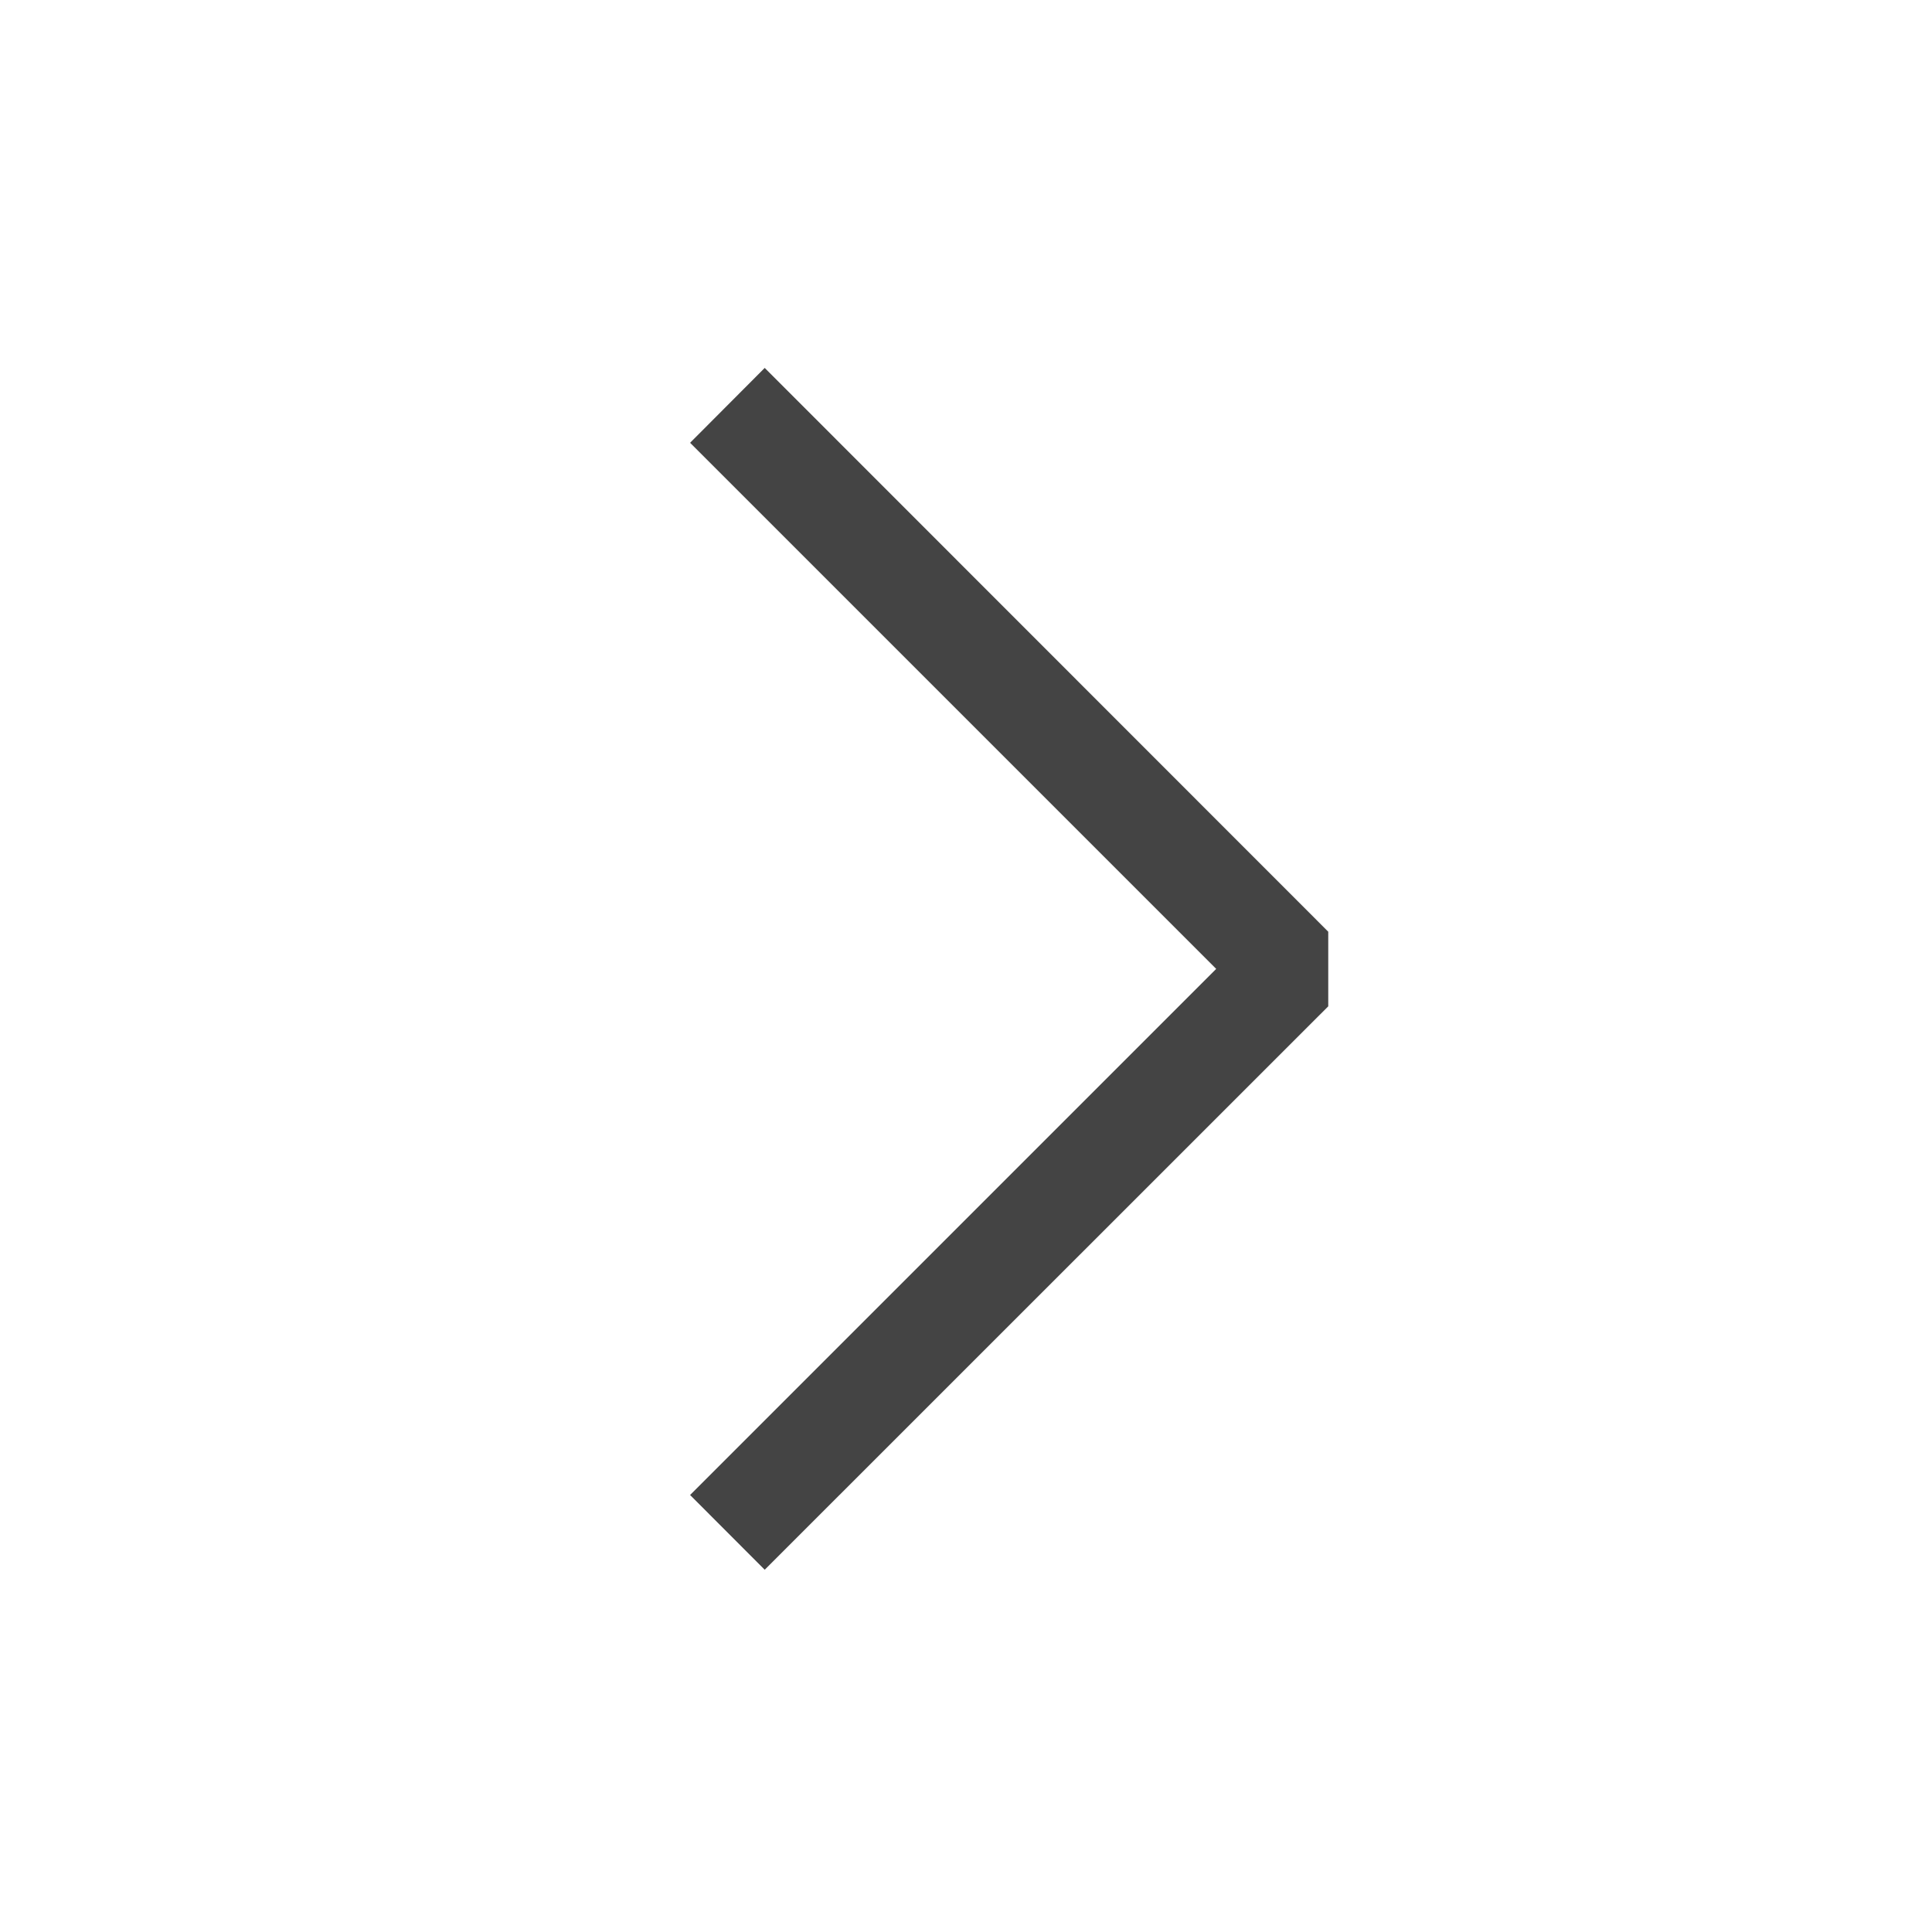
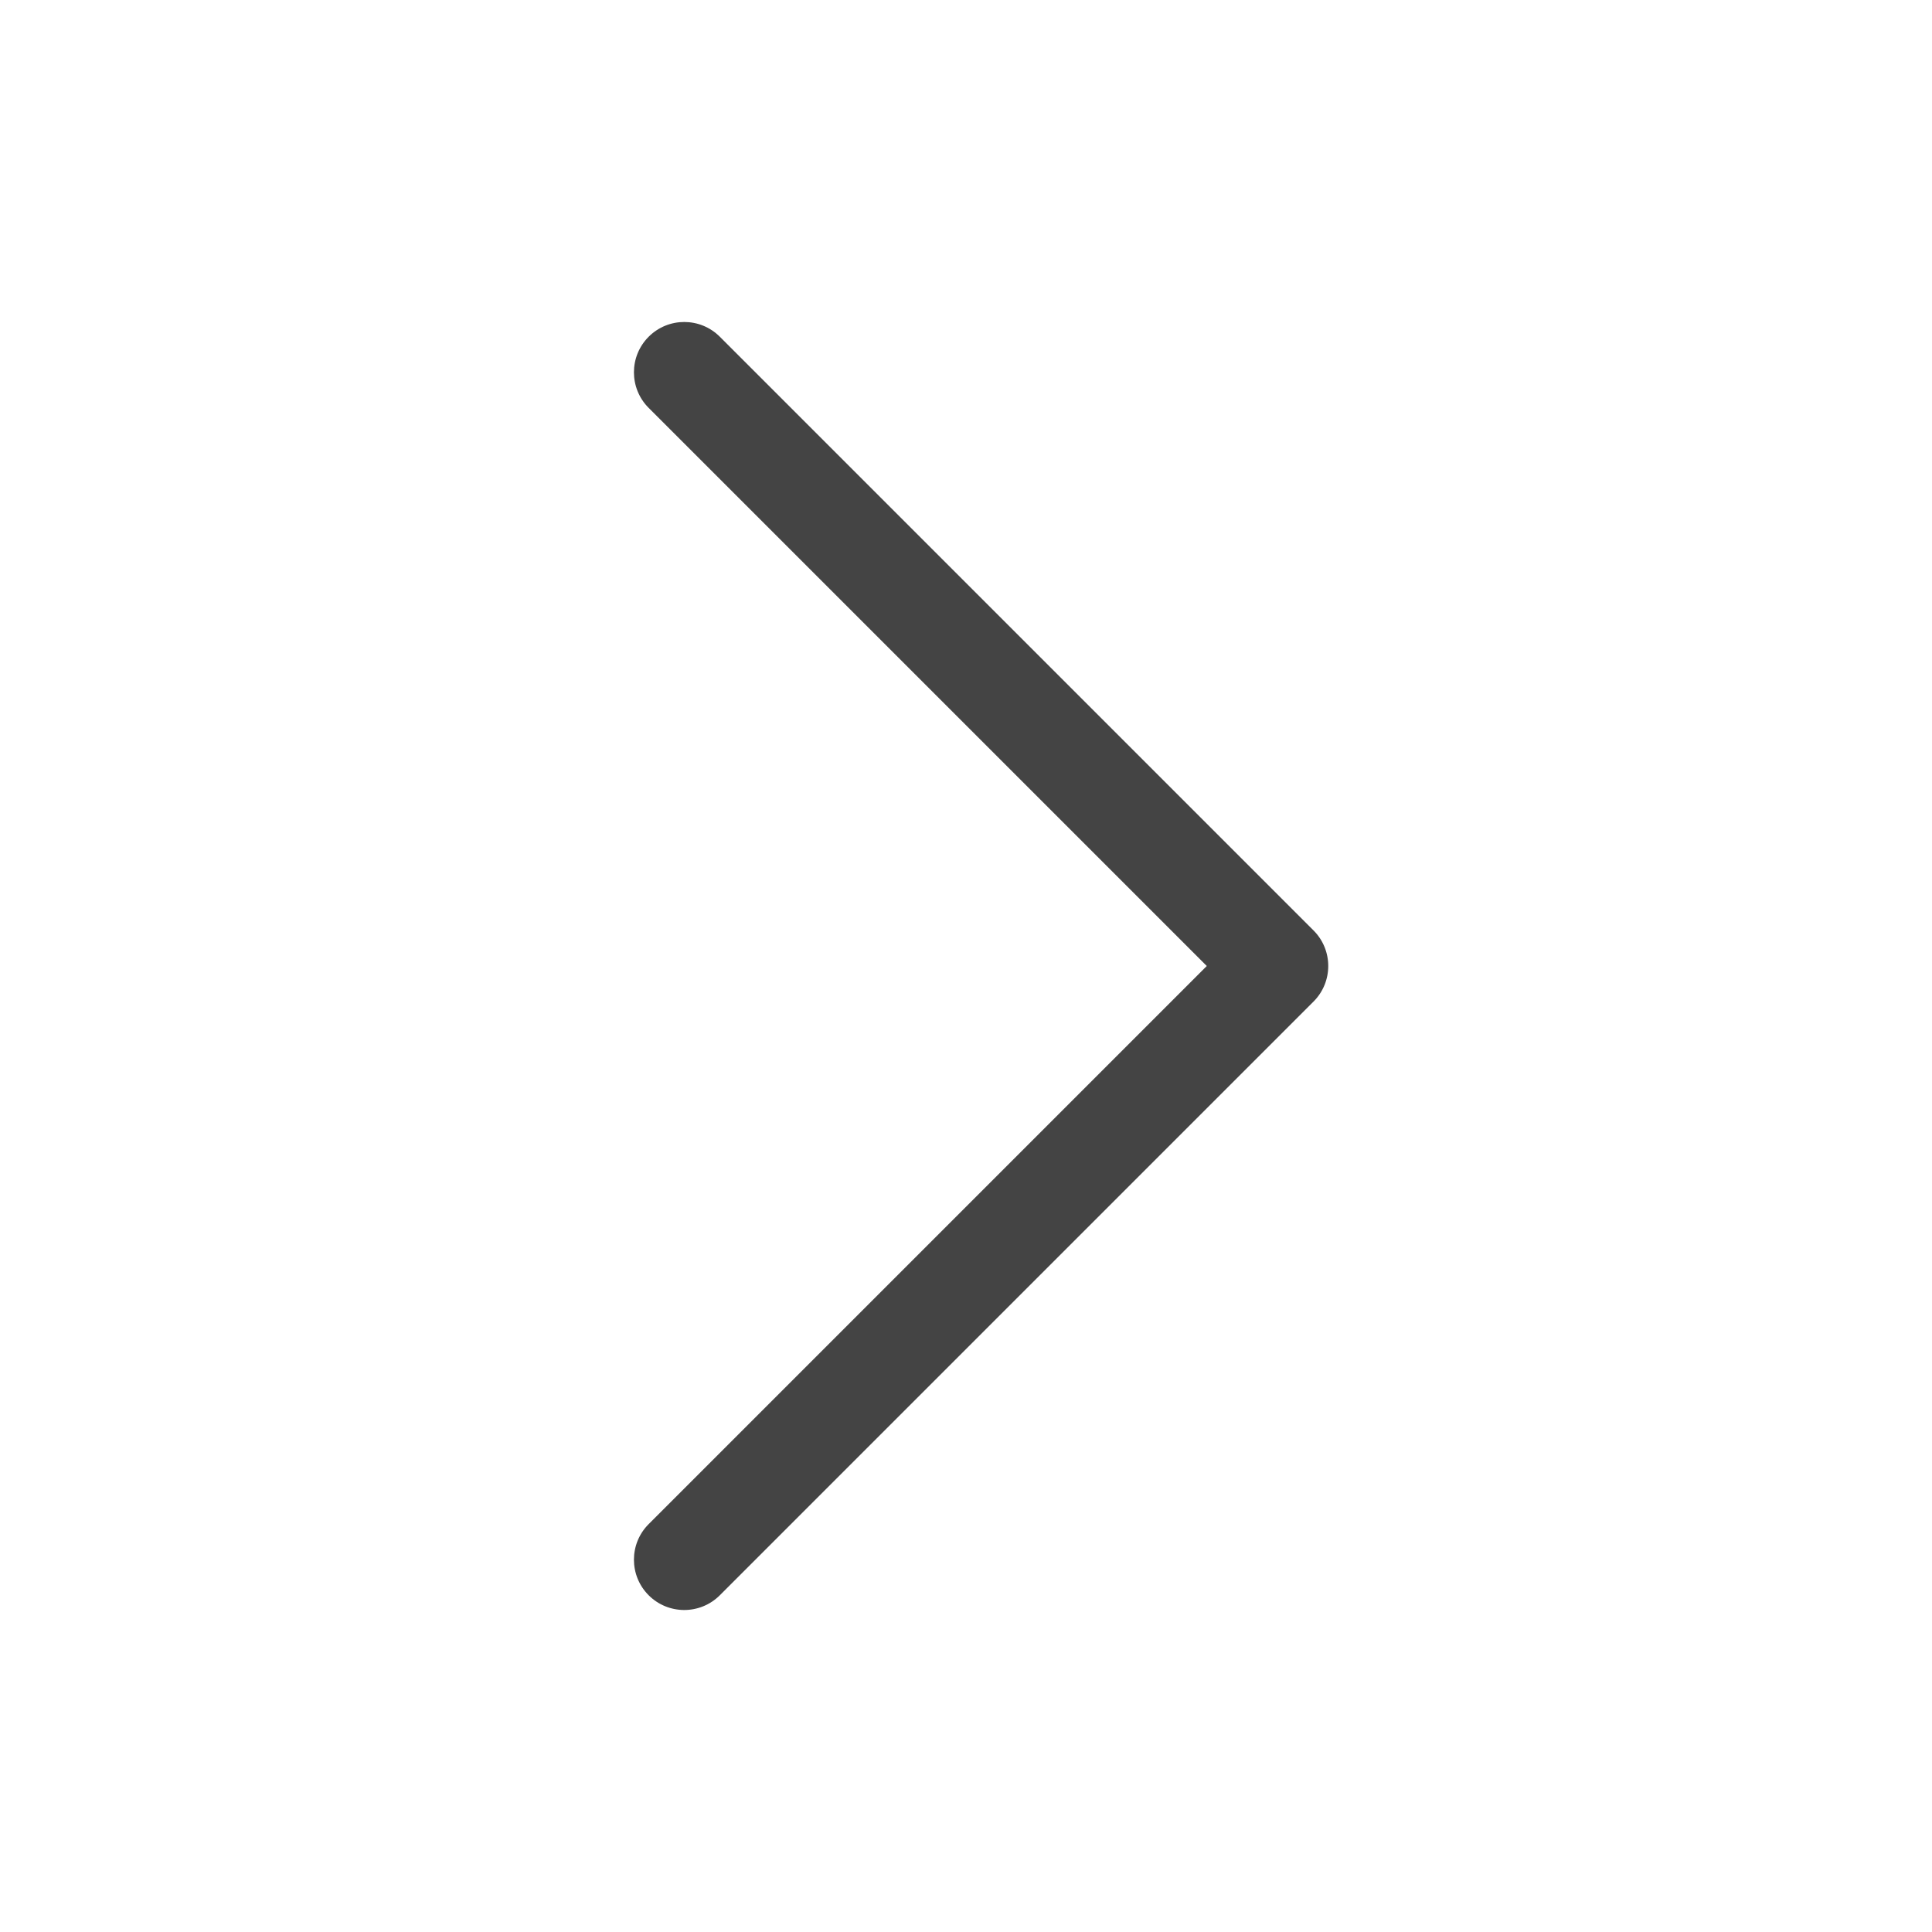
- <svg xmlns="http://www.w3.org/2000/svg" width="64px" height="64px" viewBox="0 0 16 16" fill="#444444" stroke="#444444" stroke-width="0">
+ <svg xmlns="http://www.w3.org/2000/svg" width="800px" height="800px" viewBox="0 0 48 48" fill="none">
  <g id="SVGRepo_bgCarrier" stroke-width="0" />
  <g id="SVGRepo_tracerCarrier" stroke-linecap="round" stroke-linejoin="round" />
  <g id="SVGRepo_iconCarrier">
-     <path fill-rule="evenodd" clip-rule="evenodd" d="M10.072 8.024L5.715 3.667l.618-.62L11 7.716v.618L6.333 13l-.618-.619 4.357-4.357z" />
+     <path d="M16.116 39.634C15.628 39.146 15.628 38.354 16.116 37.866L29.982 24L16.116 10.134C15.628 9.646 15.628 8.854 16.116 8.366C16.604 7.878 17.396 7.878 17.884 8.366L32.634 23.116C33.122 23.604 33.122 24.396 32.634 24.884L17.884 39.634C17.396 40.122 16.604 40.122 16.116 39.634Z" fill="#444444" />
  </g>
</svg>
